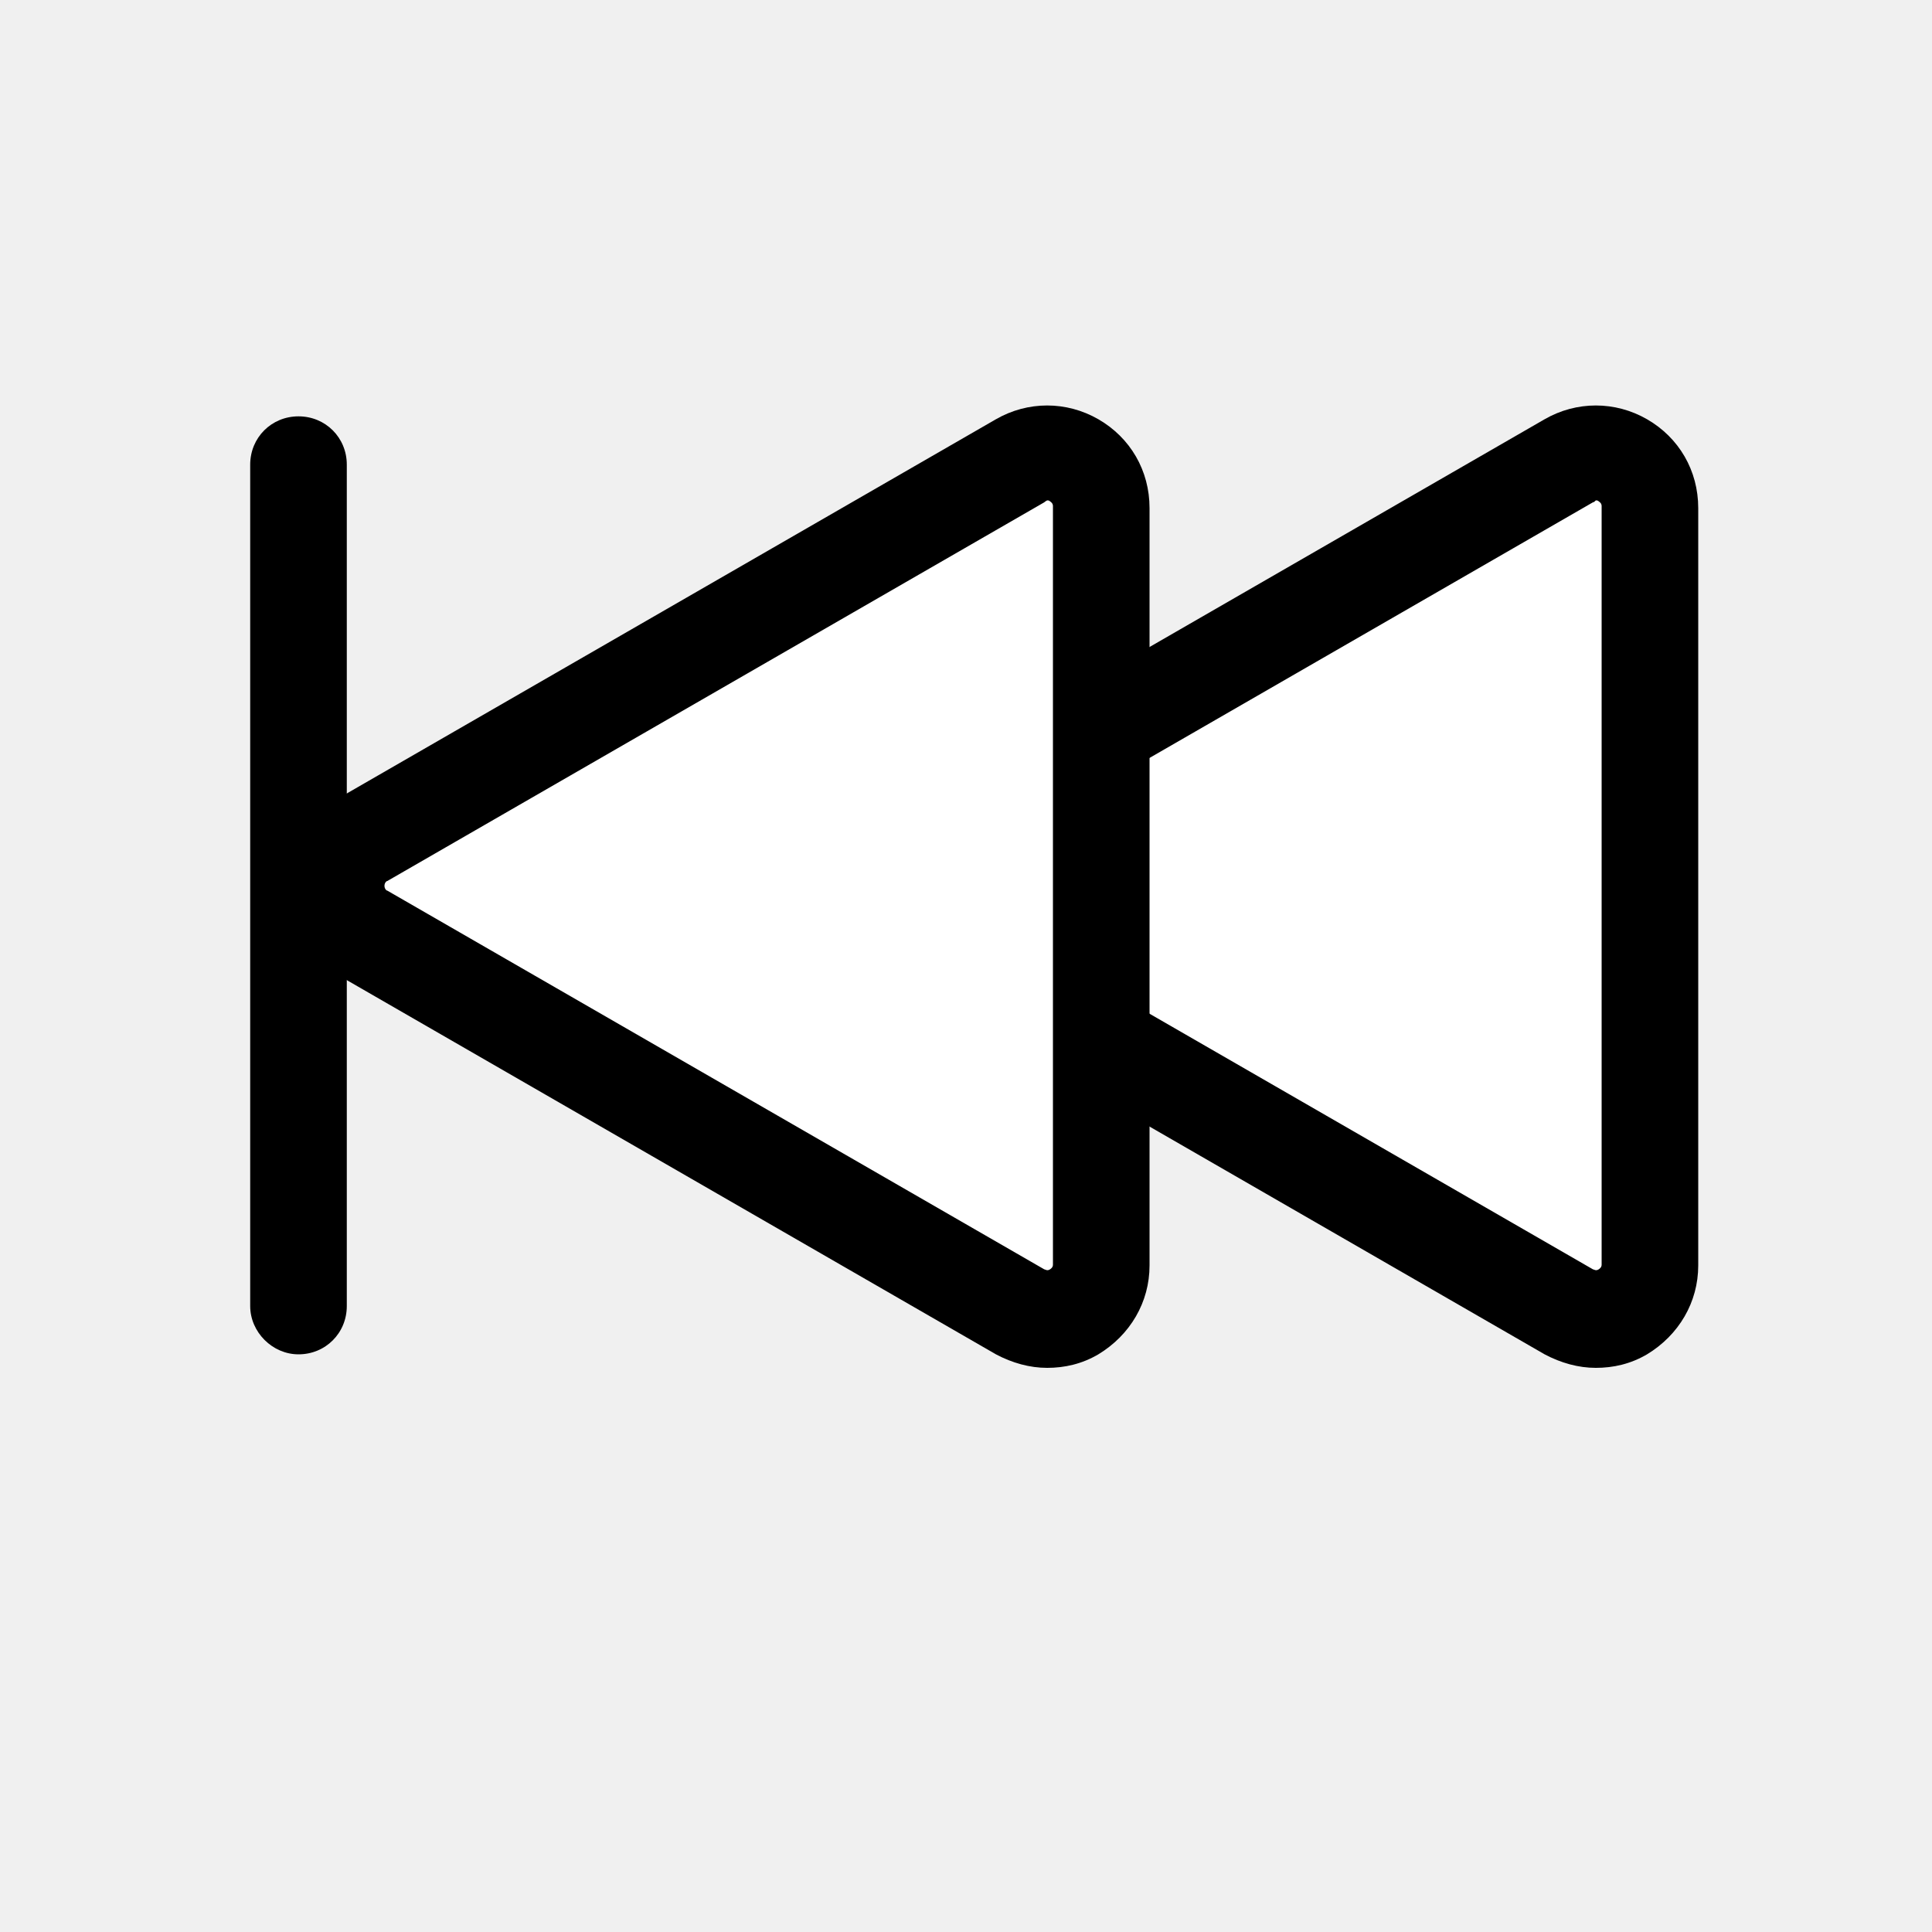
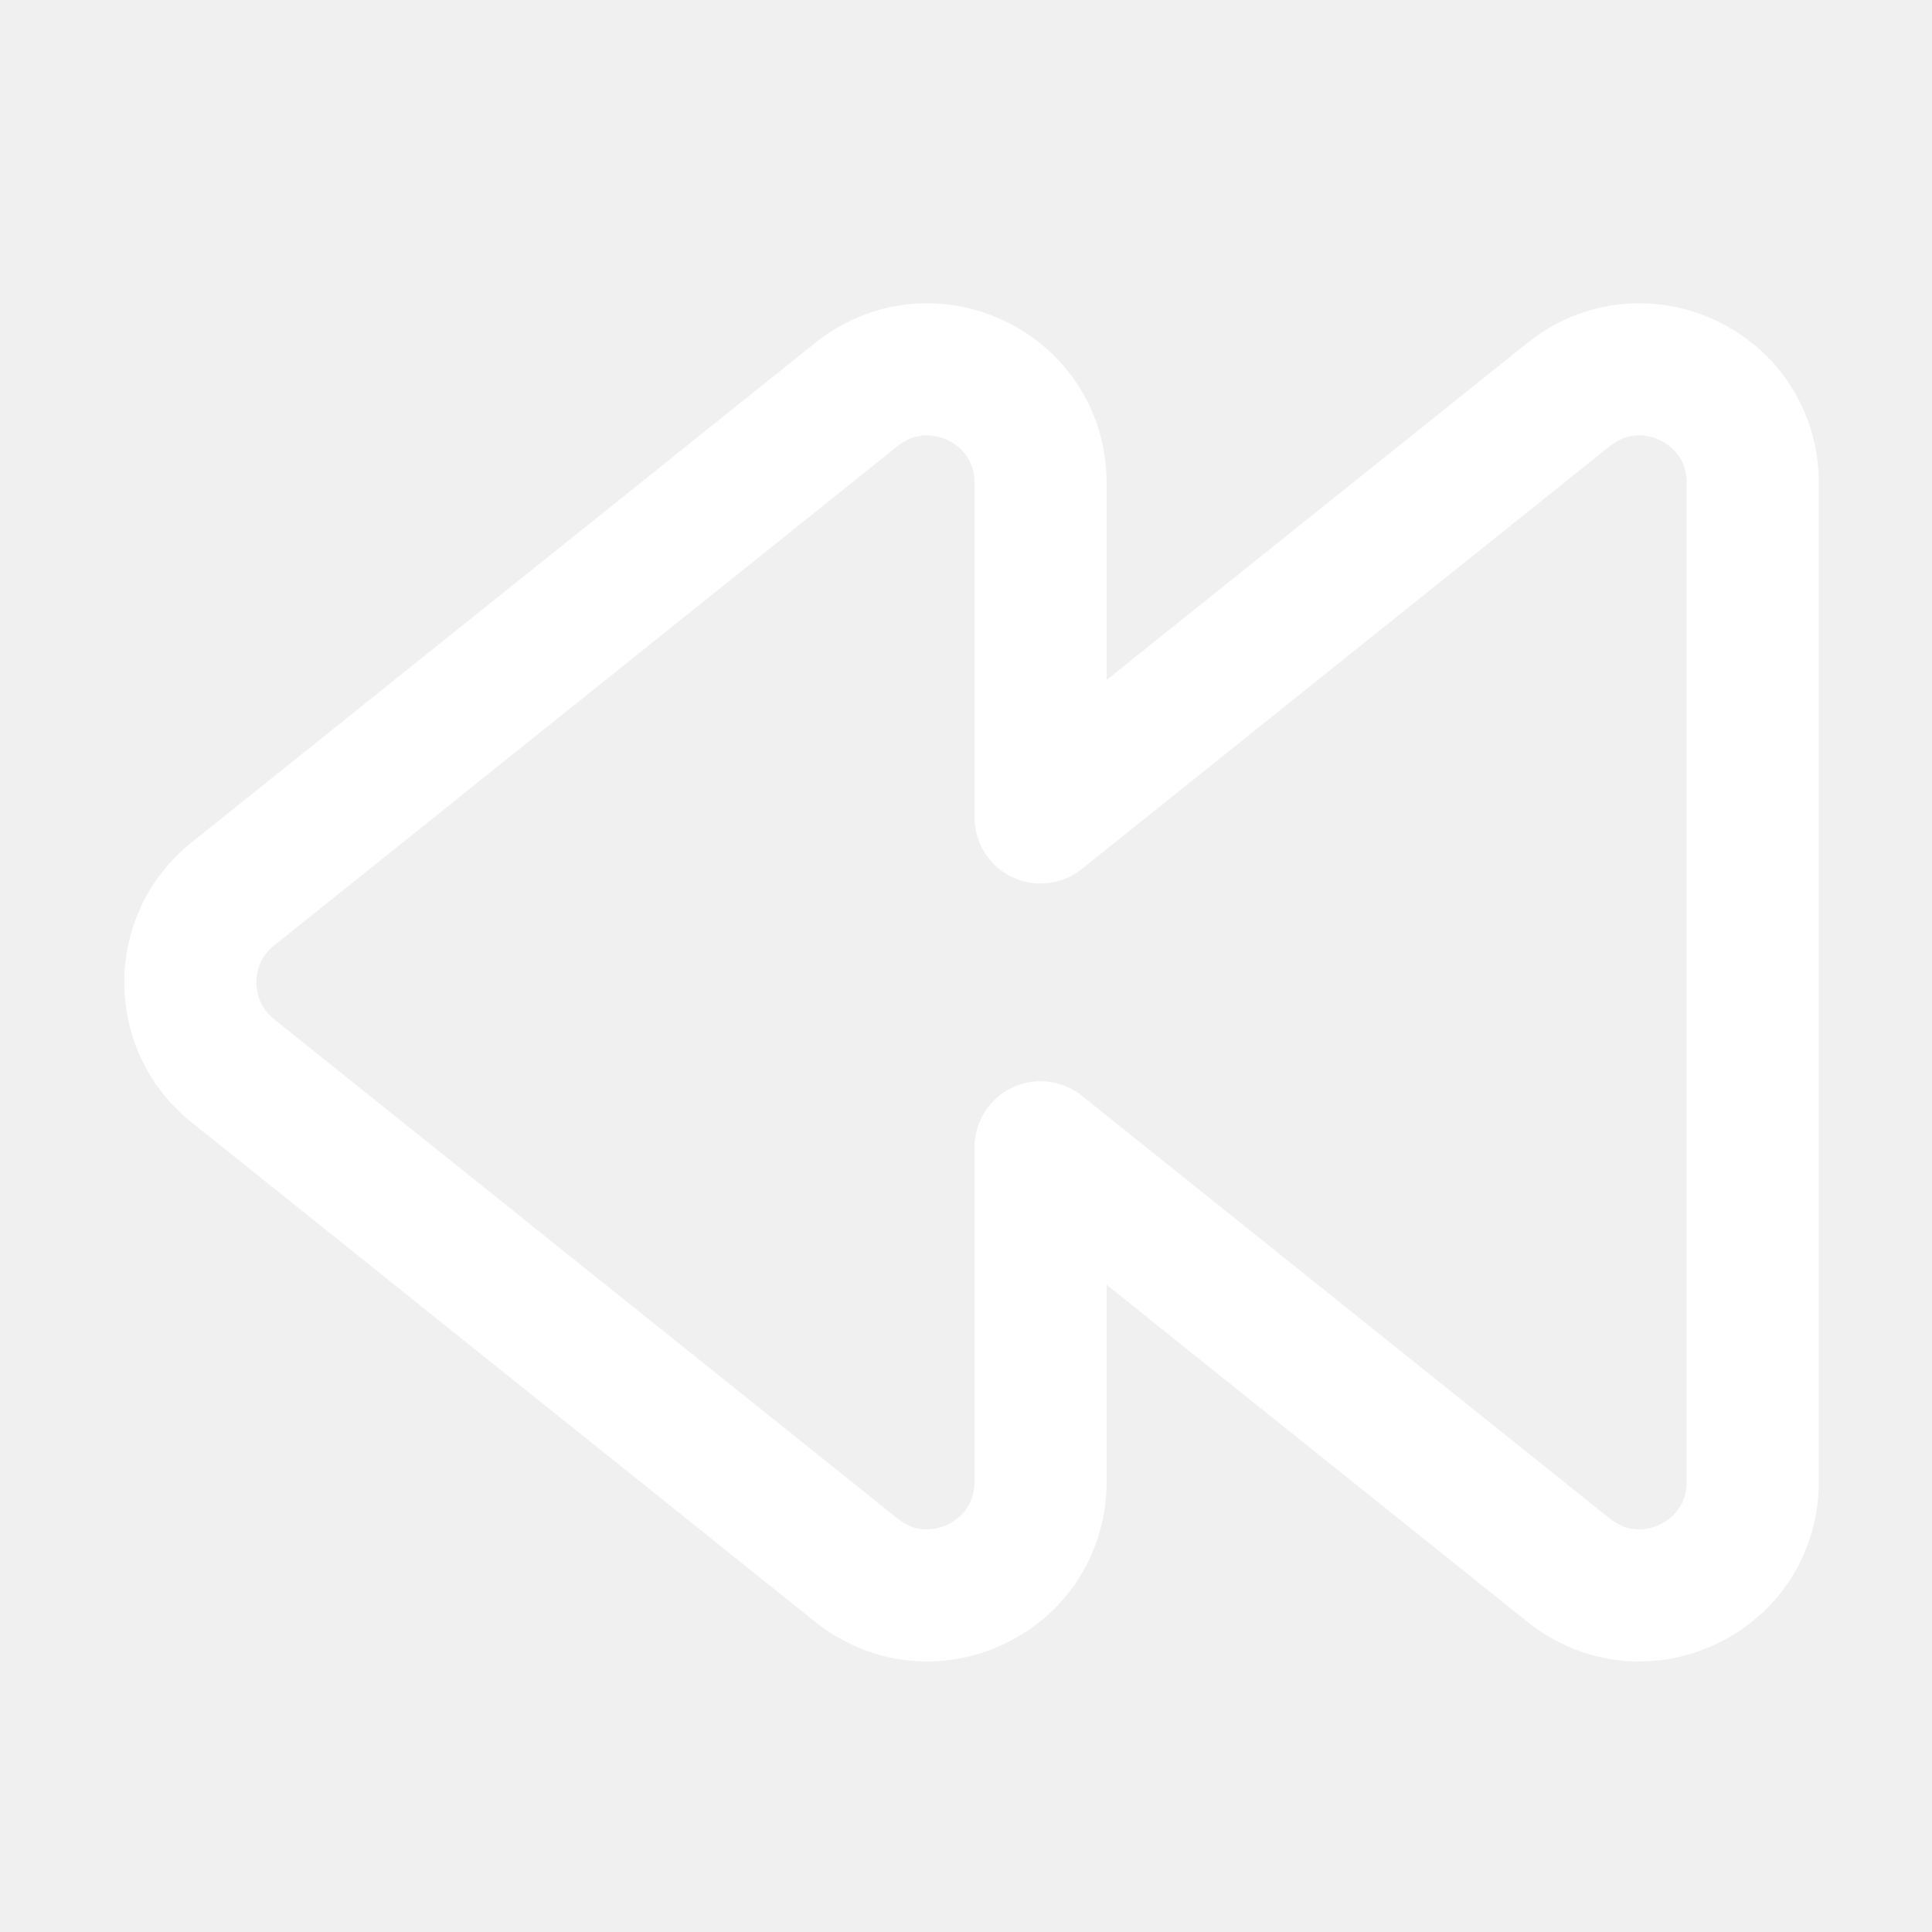
- <svg xmlns="http://www.w3.org/2000/svg" t="1663321232388" class="icon" viewBox="0 0 1024 1024" version="1.1" p-id="1488" width="200" height="200">
-   <path d="M483.328 444.928c-18.944 10.752-18.944 38.4 0 49.664l174.08 100.352 174.08 100.352c18.944 10.752 43.008-2.56 43.008-24.576v-401.408c0-22.016-23.552-35.84-43.008-24.576l-174.08 100.352-174.08 99.84z" fill="#FFFFFF" p-id="1489" />
-   <path d="M818.688 717.824l-348.16-200.704c-16.896-9.728-27.136-27.136-27.136-47.104 0-19.456 10.24-36.864 27.136-47.104l348.16-200.704c16.896-9.728 37.376-9.728 54.272 0s27.136 27.136 27.136 47.104V670.72c0 19.456-10.24 36.864-27.136 47.104-8.704 5.12-17.92 7.168-27.136 7.168-9.216 0-18.432-2.56-27.136-7.168z m25.6-451.584l-348.16 200.704c-0.512 0-1.536 1.024-1.536 2.56s1.024 2.56 1.536 2.56l348.16 200.704c0.512 0 1.536 1.024 3.072 0s1.536-2.048 1.536-2.56v-401.92c0-0.512 0-1.536-1.536-2.56-0.512-0.512-1.024-0.512-1.536-0.512-0.512 0.512-1.024 1.024-1.536 1.024z" fill="#000000" p-id="1490" />
-   <path d="M192.512 444.928c-18.944 10.752-18.944 38.4 0 49.664l174.08 100.352 174.08 100.352c18.944 10.752 43.008-2.56 43.008-24.576v-401.408c0-22.016-23.552-35.84-43.008-24.576l-174.08 100.352-174.08 99.84z" fill="#FFFFFF" p-id="1491" />
-   <path d="M527.872 717.824l-348.16-200.704c-16.896-9.728-27.136-27.136-27.136-47.104 0-19.456 10.24-36.864 27.136-47.104l348.16-200.704c16.896-9.728 37.376-9.728 54.272 0s27.136 27.136 27.136 47.104V670.72c0 19.456-10.24 36.864-27.136 47.104-8.704 5.12-17.92 7.168-27.136 7.168-9.216 0-18.432-2.56-27.136-7.168z m25.6-451.584l-348.16 200.704c-0.512 0-1.536 1.024-1.536 2.56s1.024 2.56 1.536 2.56l348.16 200.704c0.512 0 1.536 1.024 3.072 0s1.536-2.048 1.536-2.56v-401.92c0-0.512 0-1.536-1.536-2.56-0.512-0.512-1.024-0.512-1.536-0.512-1.024 0.512-1.536 1.024-1.536 1.024z" fill="#000000" p-id="1492" />
-   <path d="M158.208 717.824c14.336 0 25.6-11.264 25.6-25.6v-445.952c0-14.336-11.264-25.6-25.6-25.6s-25.6 11.264-25.6 25.6v445.952c0 13.824 11.776 25.6 25.6 25.6z" fill="#000000" p-id="1493" />
+ <svg xmlns="http://www.w3.org/2000/svg" t="1663406947327" class="icon" viewBox="0 0 1024 1024" version="1.1" p-id="2736" width="200" height="200">
+   <path d="M868.83 880.62c-21.08 0-41.91-7.12-59.21-20.97l-223.1-178.69V785.5c0 36.86-20.64 69.68-53.87 85.63-33.23 15.96-71.74 11.56-100.52-11.49L101.49 594.83c-22.63-18.13-35.61-45.15-35.61-74.15 0-29 12.98-56.02 35.61-74.15l330.64-264.82c28.77-23.04 67.29-27.44 100.52-11.49 33.23 15.96 53.87 48.77 53.87 85.64V360.4l223.1-178.69c28.77-23.04 67.29-27.45 100.52-11.49C943.36 186.19 964 219 964 255.86v529.63c0 36.86-20.64 69.68-53.87 85.63-13.24 6.37-27.33 9.5-41.3 9.5zM551.51 573.08c7.81 0 15.55 2.61 21.88 7.68L853.37 805c11.08 8.87 22.19 5.07 26.45 3.02 4.26-2.05 14.18-8.34 14.18-22.54V255.86c0-14.19-9.91-20.49-14.18-22.54-4.26-2.05-15.37-5.85-26.45 3.02L573.39 460.59a34.993 34.993 0 0 1-37.03 4.23 35.006 35.006 0 0 1-19.85-31.55V255.86c0-14.19-9.91-20.49-14.18-22.54-4.26-2.05-15.37-5.85-26.45 3.02L145.25 501.16l-21.88-27.32 21.88 27.32c-8.15 6.53-9.37 15.03-9.37 19.51 0 4.48 1.22 12.98 9.37 19.51l330.64 264.81c11.08 8.87 22.19 5.07 26.45 3.02 4.26-2.05 14.18-8.34 14.18-22.54V608.08a35.006 35.006 0 0 1 34.99-35z" p-id="2737" fill="#ffffff" />
</svg>
